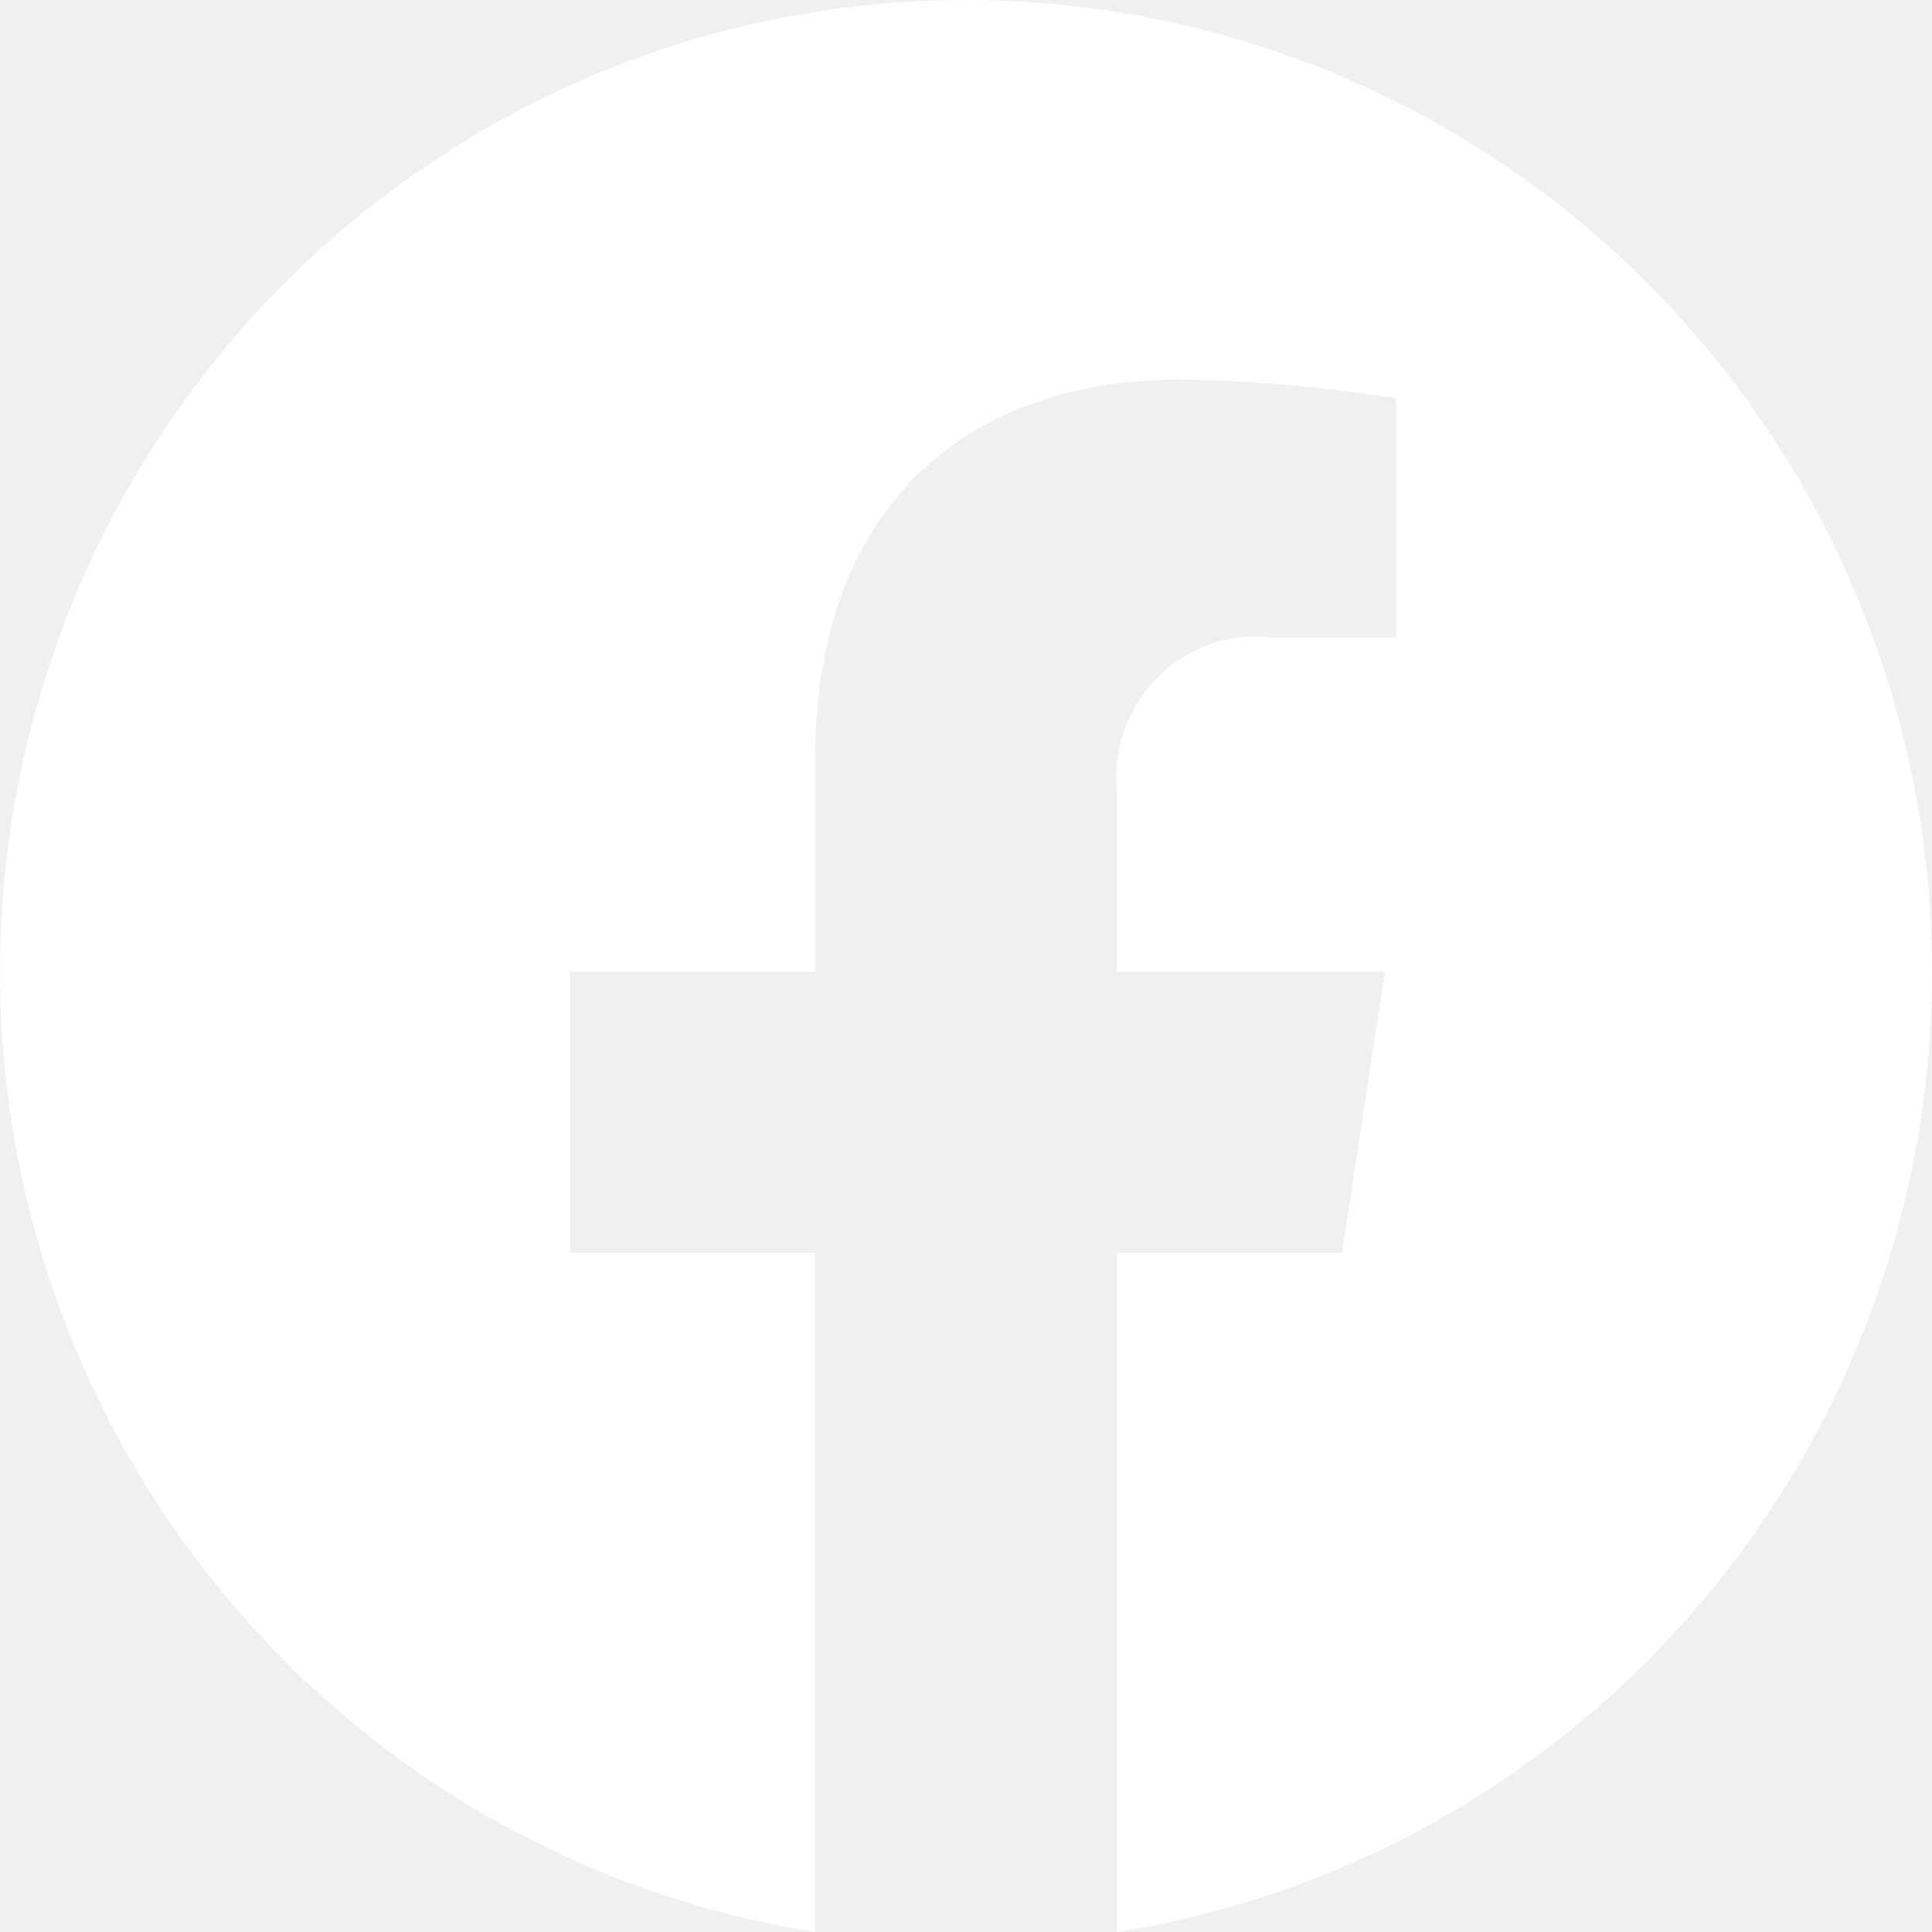
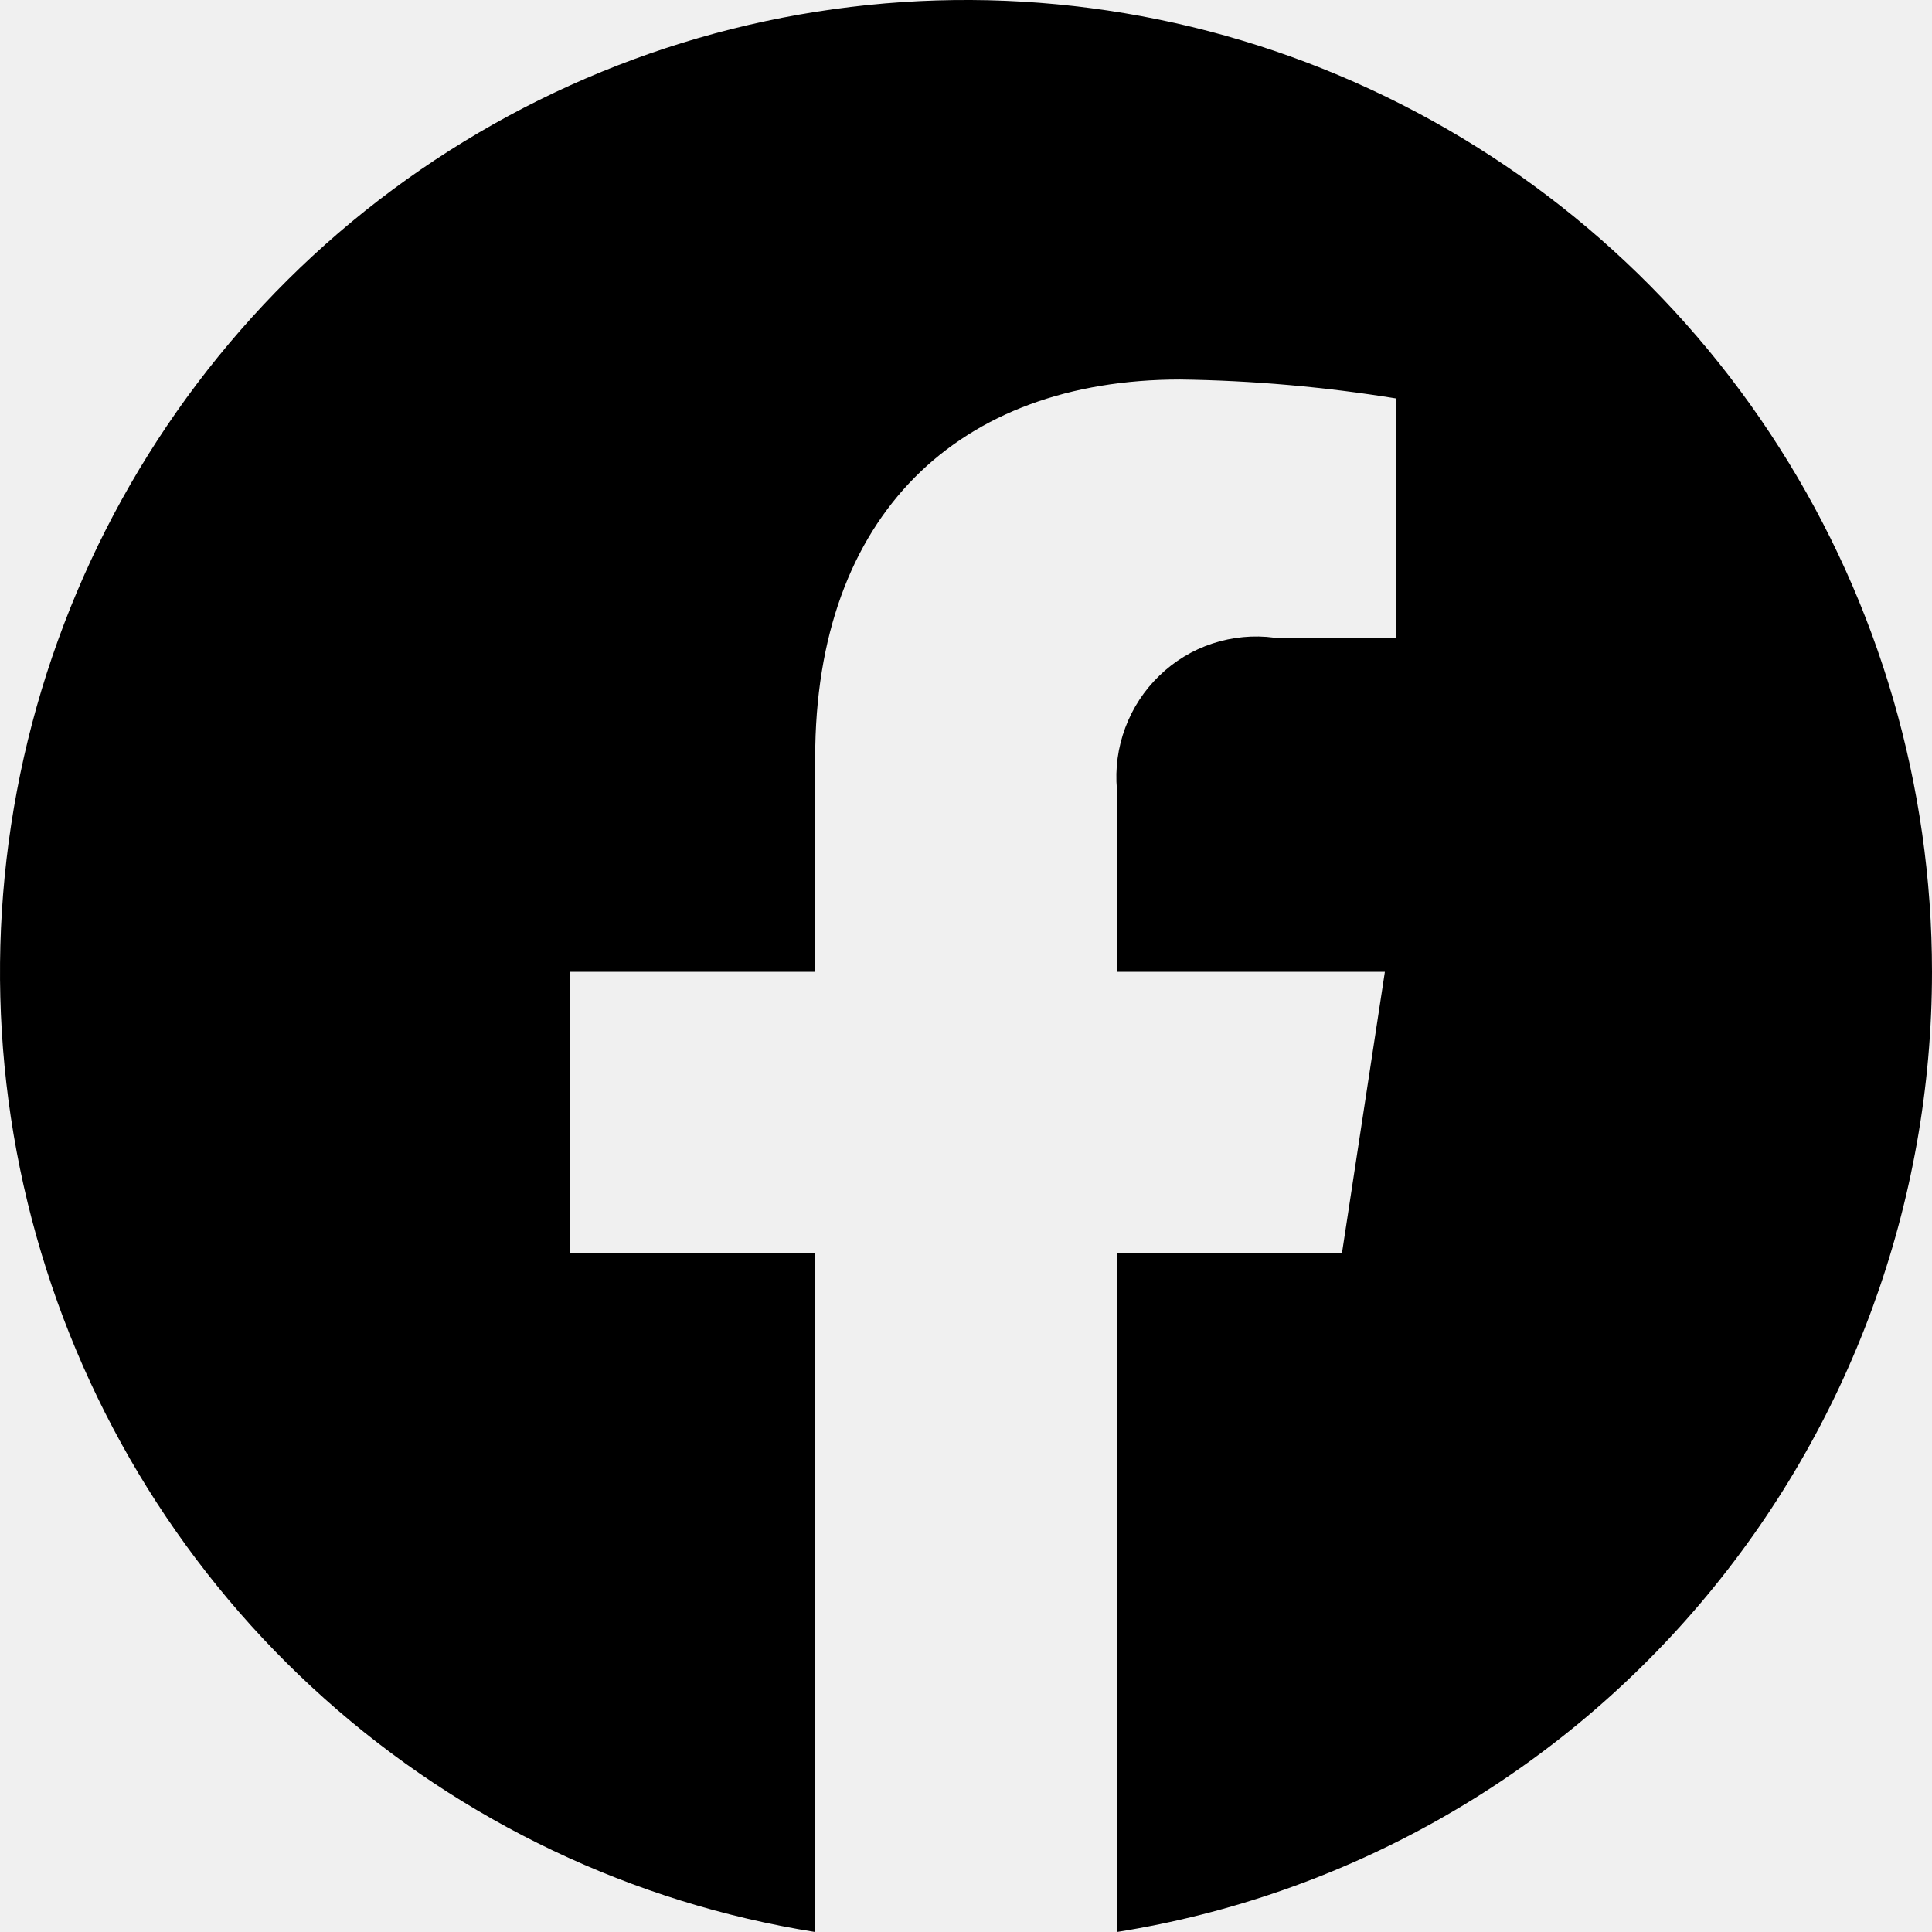
<svg xmlns="http://www.w3.org/2000/svg" width="16" height="16" viewBox="0 0 16 16" fill="none">
  <g clip-path="url(#clip0_16141_18824)">
-     <path d="M16 8.048C16 6.51 15.562 5.004 14.737 3.709C13.913 2.413 12.737 1.383 11.348 0.739C9.96 0.095 8.417 -0.135 6.903 0.076C5.388 0.287 3.966 0.93 2.803 1.929C1.641 2.929 0.788 4.242 0.344 5.714C-0.099 7.186 -0.115 8.755 0.301 10.236C0.716 11.716 1.544 13.046 2.687 14.067C3.83 15.089 5.24 15.759 6.75 16V10.375H4.72V8.048H6.751V6.275C6.751 4.257 7.946 3.143 9.773 3.143C10.373 3.151 10.971 3.204 11.563 3.3V5.281H10.554C10.382 5.258 10.207 5.275 10.042 5.329C9.877 5.383 9.727 5.474 9.602 5.595C9.476 5.716 9.38 5.863 9.319 6.027C9.258 6.19 9.234 6.365 9.25 6.539V8.048H11.469L11.114 10.375H9.25V16C11.132 15.7 12.846 14.735 14.083 13.277C15.32 11.819 16 9.965 16 8.048Z" fill="white" />
+     <path d="M16 8.048C16 6.51 15.562 5.004 14.737 3.709C13.913 2.413 12.737 1.383 11.348 0.739C9.96 0.095 8.417 -0.135 6.903 0.076C5.388 0.287 3.966 0.93 2.803 1.929C1.641 2.929 0.788 4.242 0.344 5.714C-0.099 7.186 -0.115 8.755 0.301 10.236C0.716 11.716 1.544 13.046 2.687 14.067C3.83 15.089 5.24 15.759 6.75 16V10.375H4.72V8.048H6.751V6.275C6.751 4.257 7.946 3.143 9.773 3.143C10.373 3.151 10.971 3.204 11.563 3.3V5.281H10.554C10.382 5.258 10.207 5.275 10.042 5.329C9.877 5.383 9.727 5.474 9.602 5.595C9.476 5.716 9.38 5.863 9.319 6.027C9.258 6.19 9.234 6.365 9.25 6.539V8.048H11.469L11.114 10.375H9.25V16C11.132 15.7 12.846 14.735 14.083 13.277C15.32 11.819 16 9.965 16 8.048Z" fill="currentColor" />
  </g>
  <defs>
    <clipPath id="clip0_16141_18824">
-       <rect width="16" height="16" fill="white" />
+       <rect width="16" height="16" fill="currentColor" />
    </clipPath>
  </defs>
</svg>
